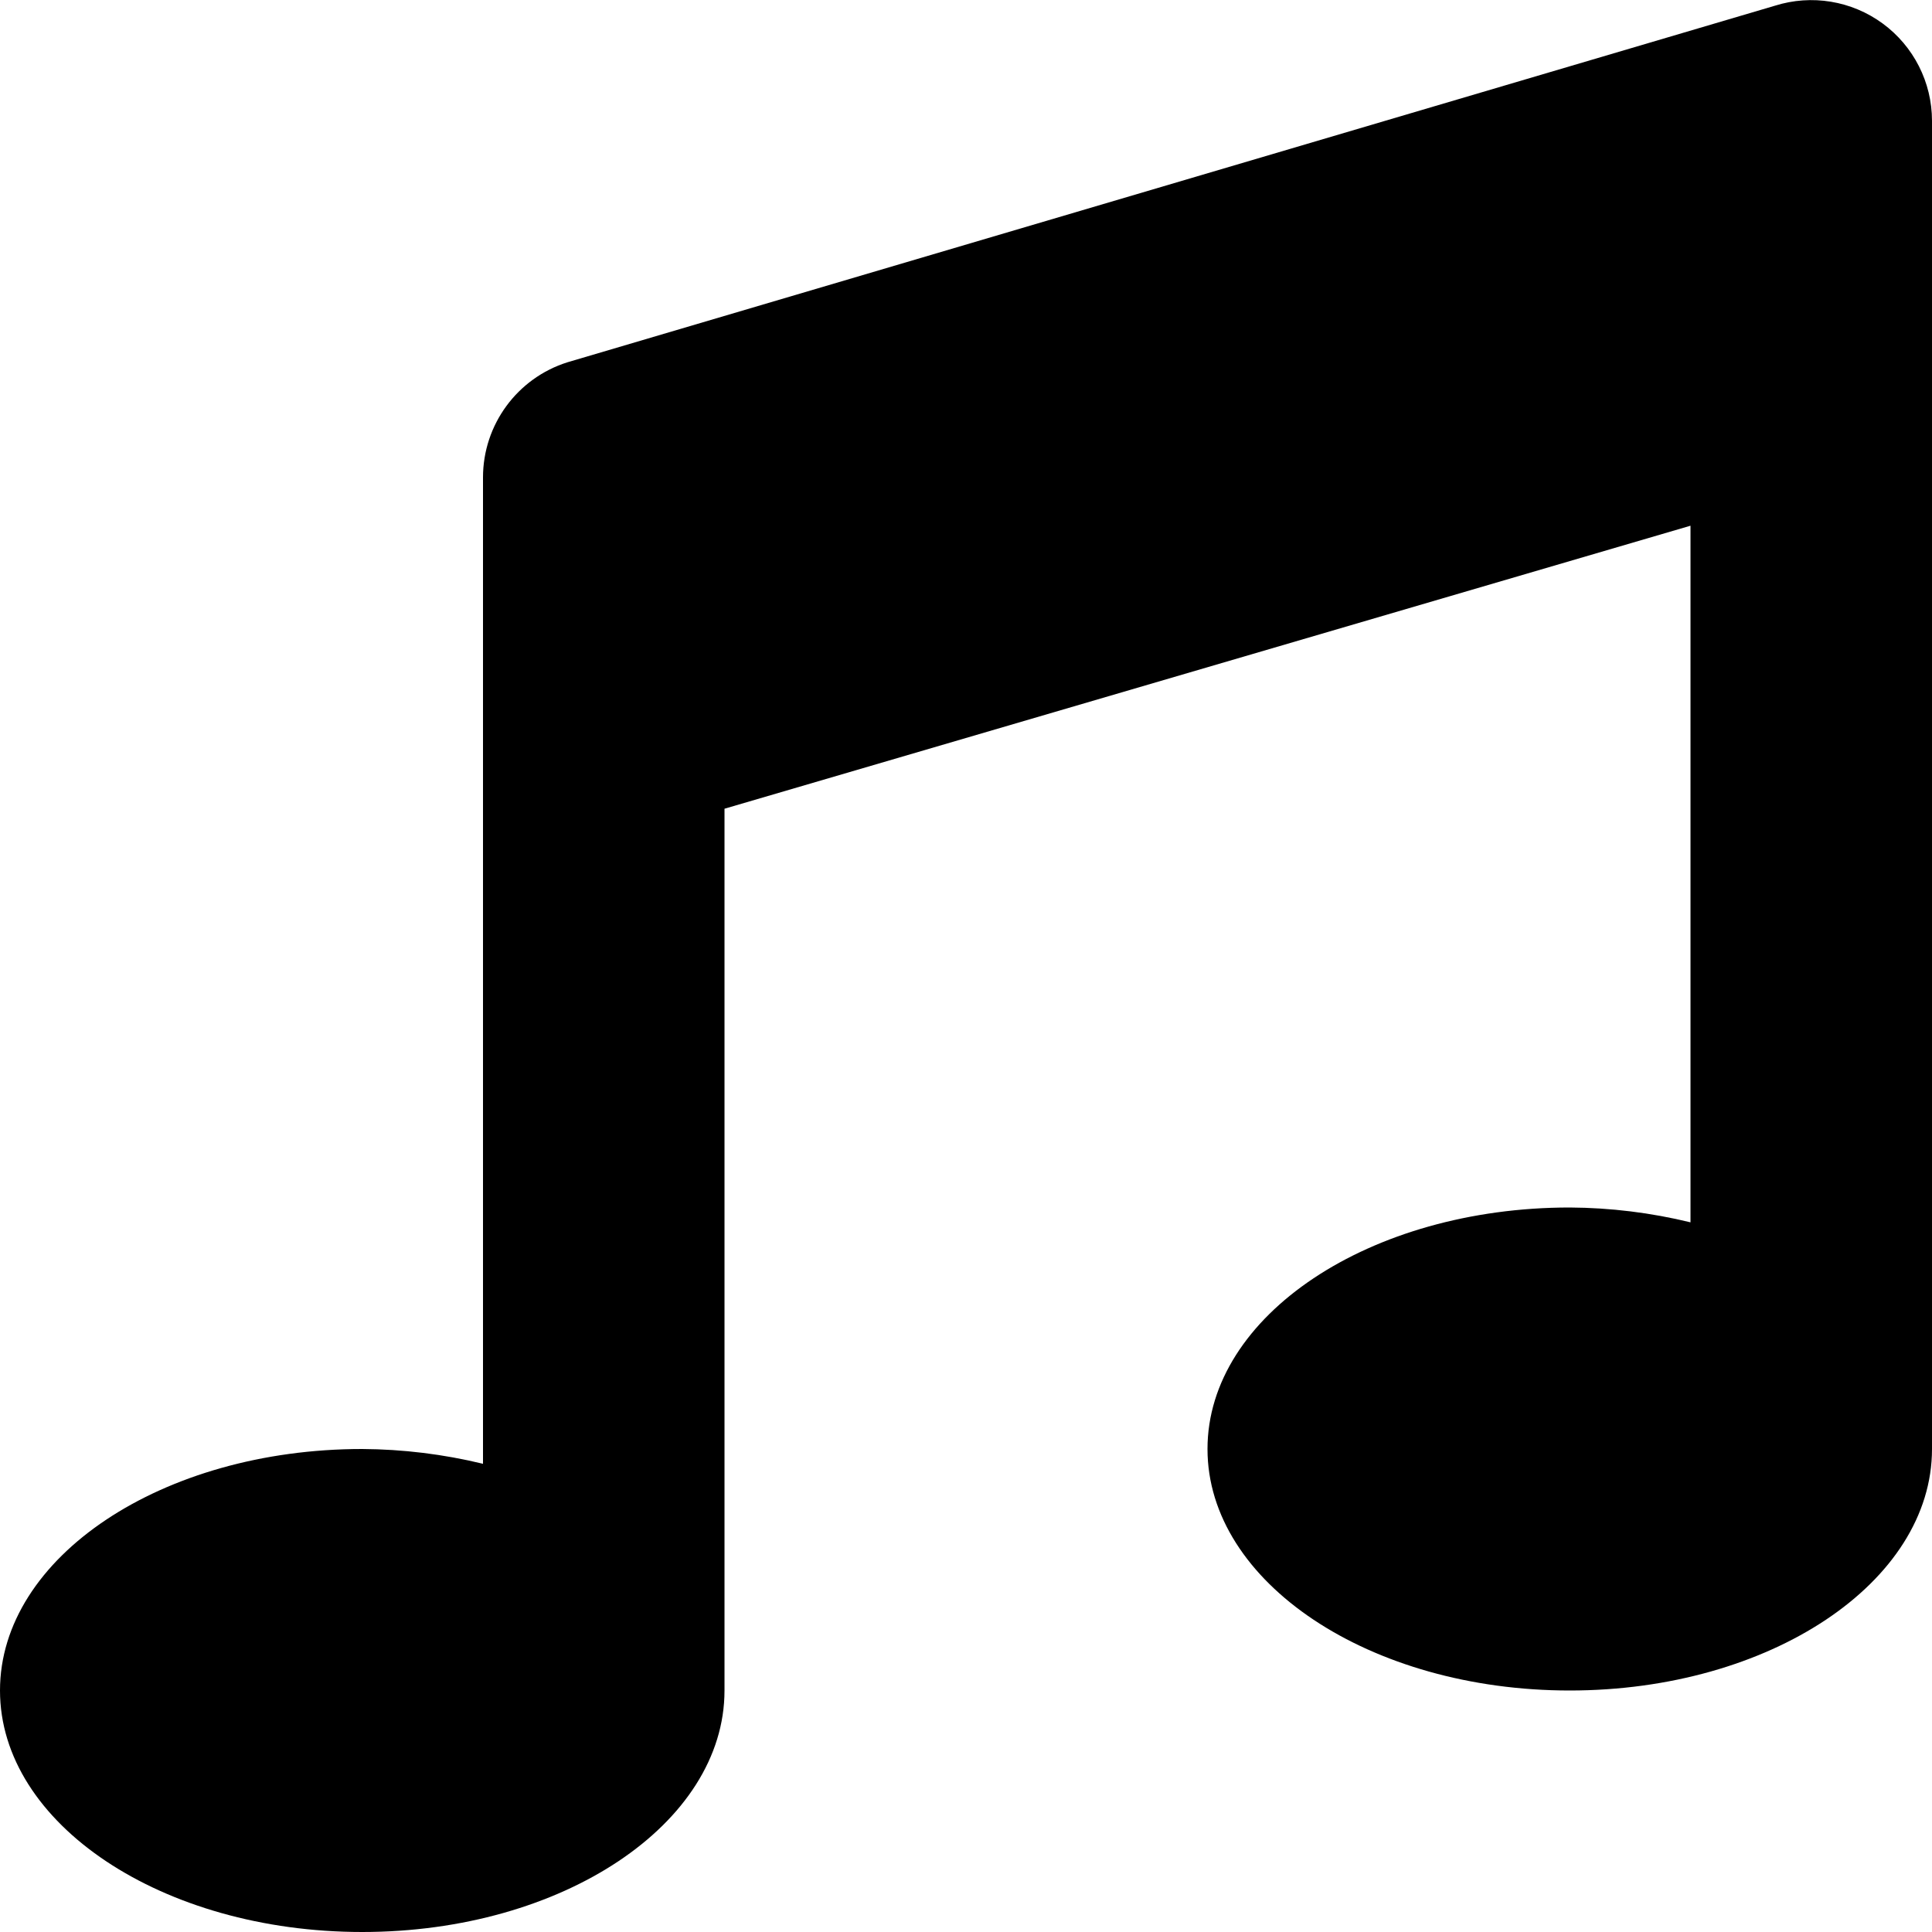
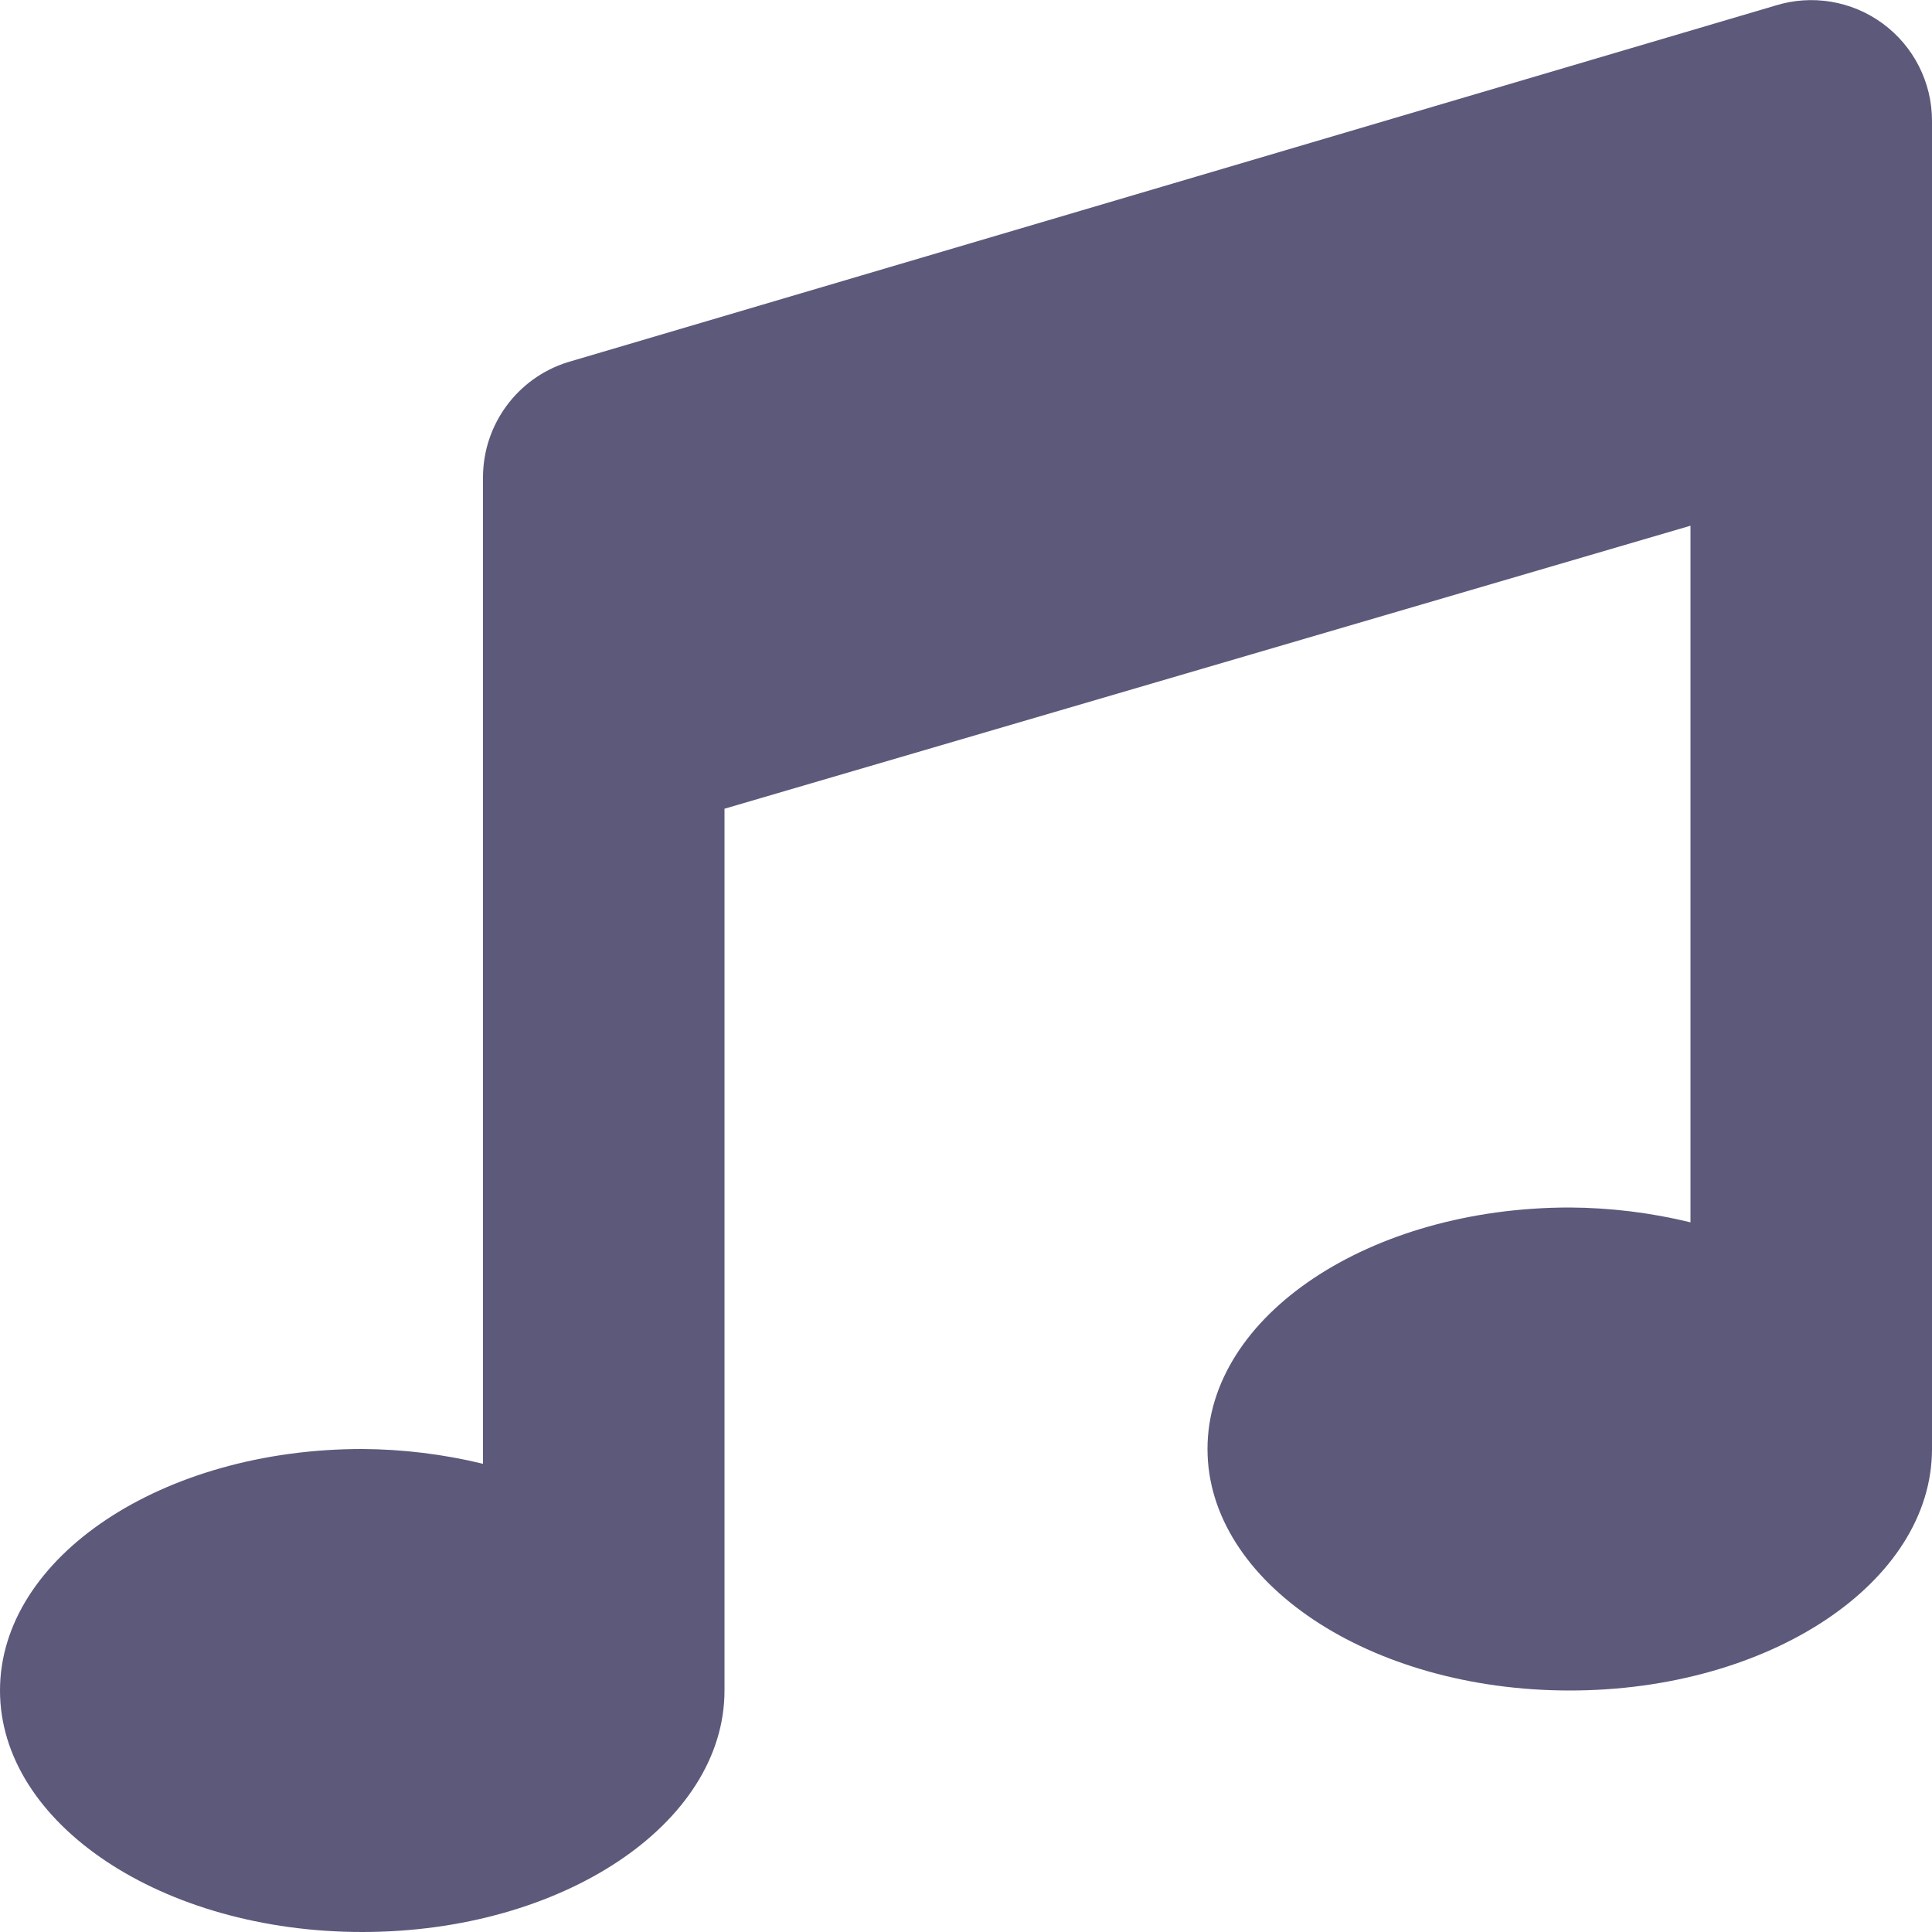
<svg xmlns="http://www.w3.org/2000/svg" aria-hidden="true" focusable="false" data-prefix="fas" data-icon="music" role="img" viewBox="0 0 512 512" class="svg-inline--fa fa-music fa-w-16 fa-3x">
-   <path fill="currentColor" d="M470.38 1.51L150.41 96A32 32 0 0 0 128 126.51v261.41A139 139 0 0 0 96 384c-53 0-96 28.66-96 64s43 64 96 64 96-28.66 96-64V214.32l256-75v184.61a138.4 138.4 0 0 0-32-3.93c-53 0-96 28.66-96 64s43 64 96 64 96-28.65 96-64V32a32 32 0 0 0-41.62-30.49z" class="" />
+   <path fill="#5c597b" d="M470.38 1.51L150.41 96A32 32 0 0 0 128 126.51v261.41A139 139 0 0 0 96 384c-53 0-96 28.66-96 64s43 64 96 64 96-28.66 96-64V214.32l256-75v184.61a138.4 138.4 0 0 0-32-3.93c-53 0-96 28.66-96 64s43 64 96 64 96-28.65 96-64V32a32 32 0 0 0-41.62-30.49z" class="" />
</svg>
